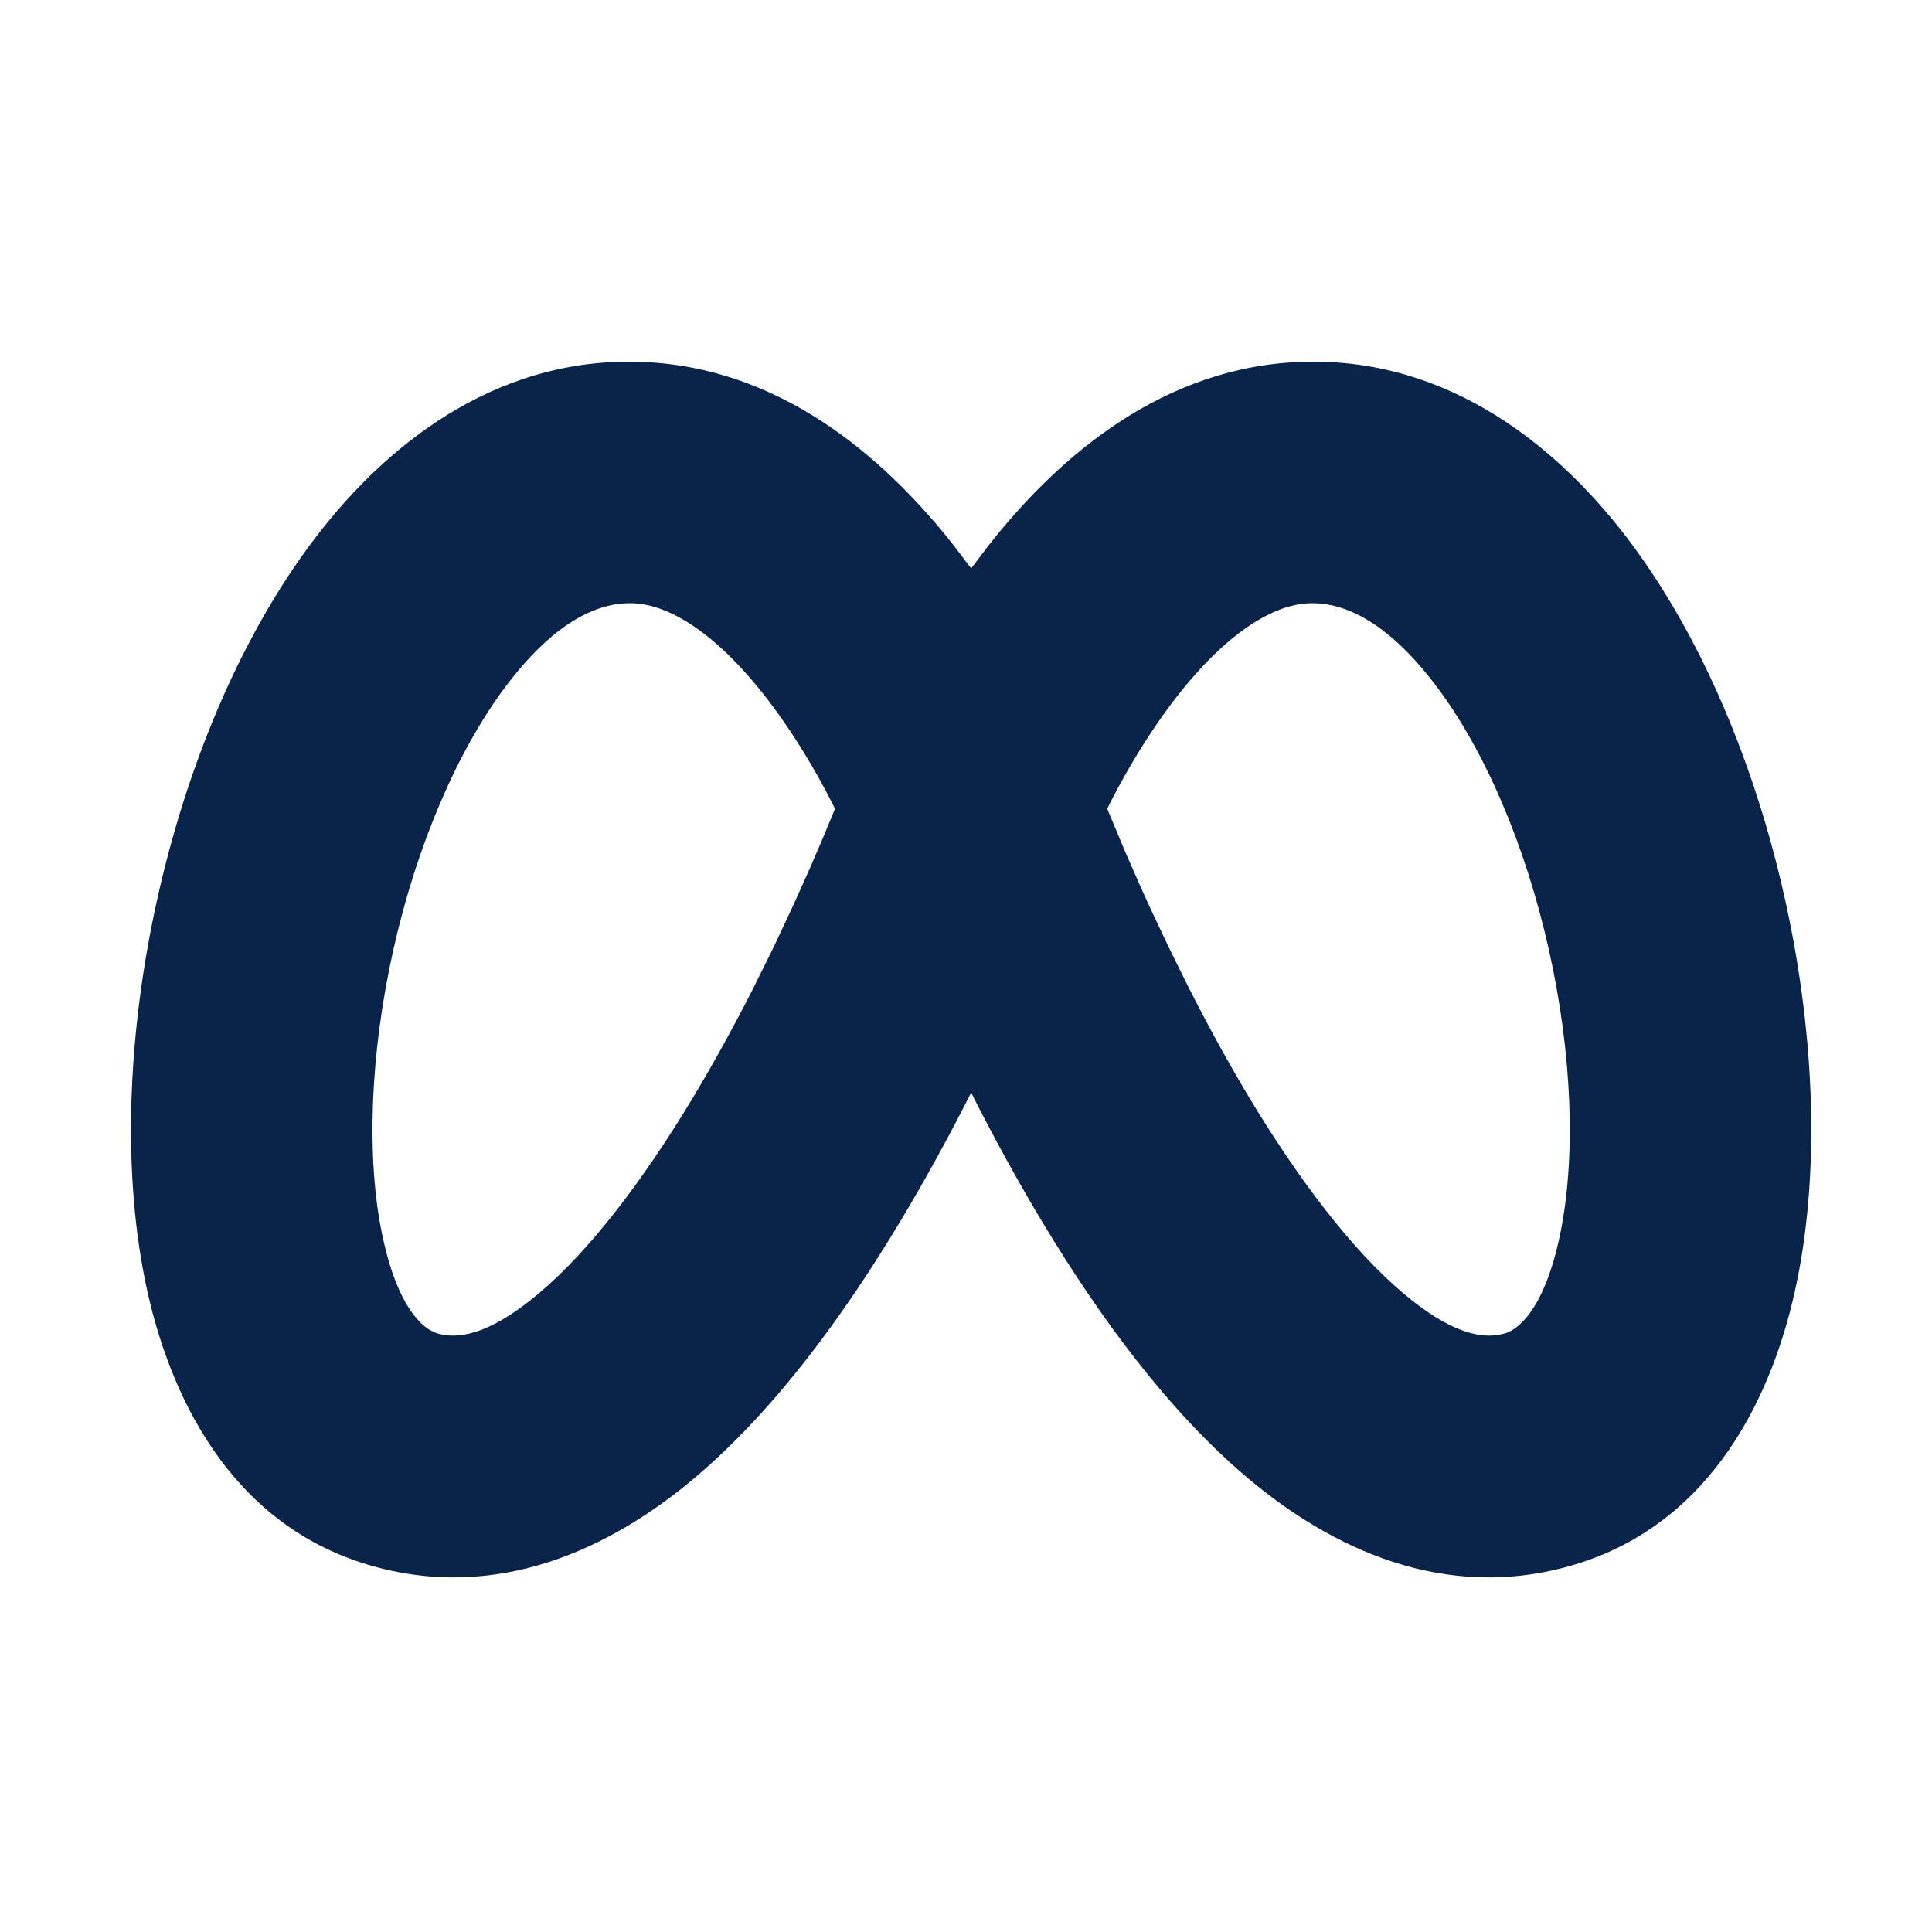
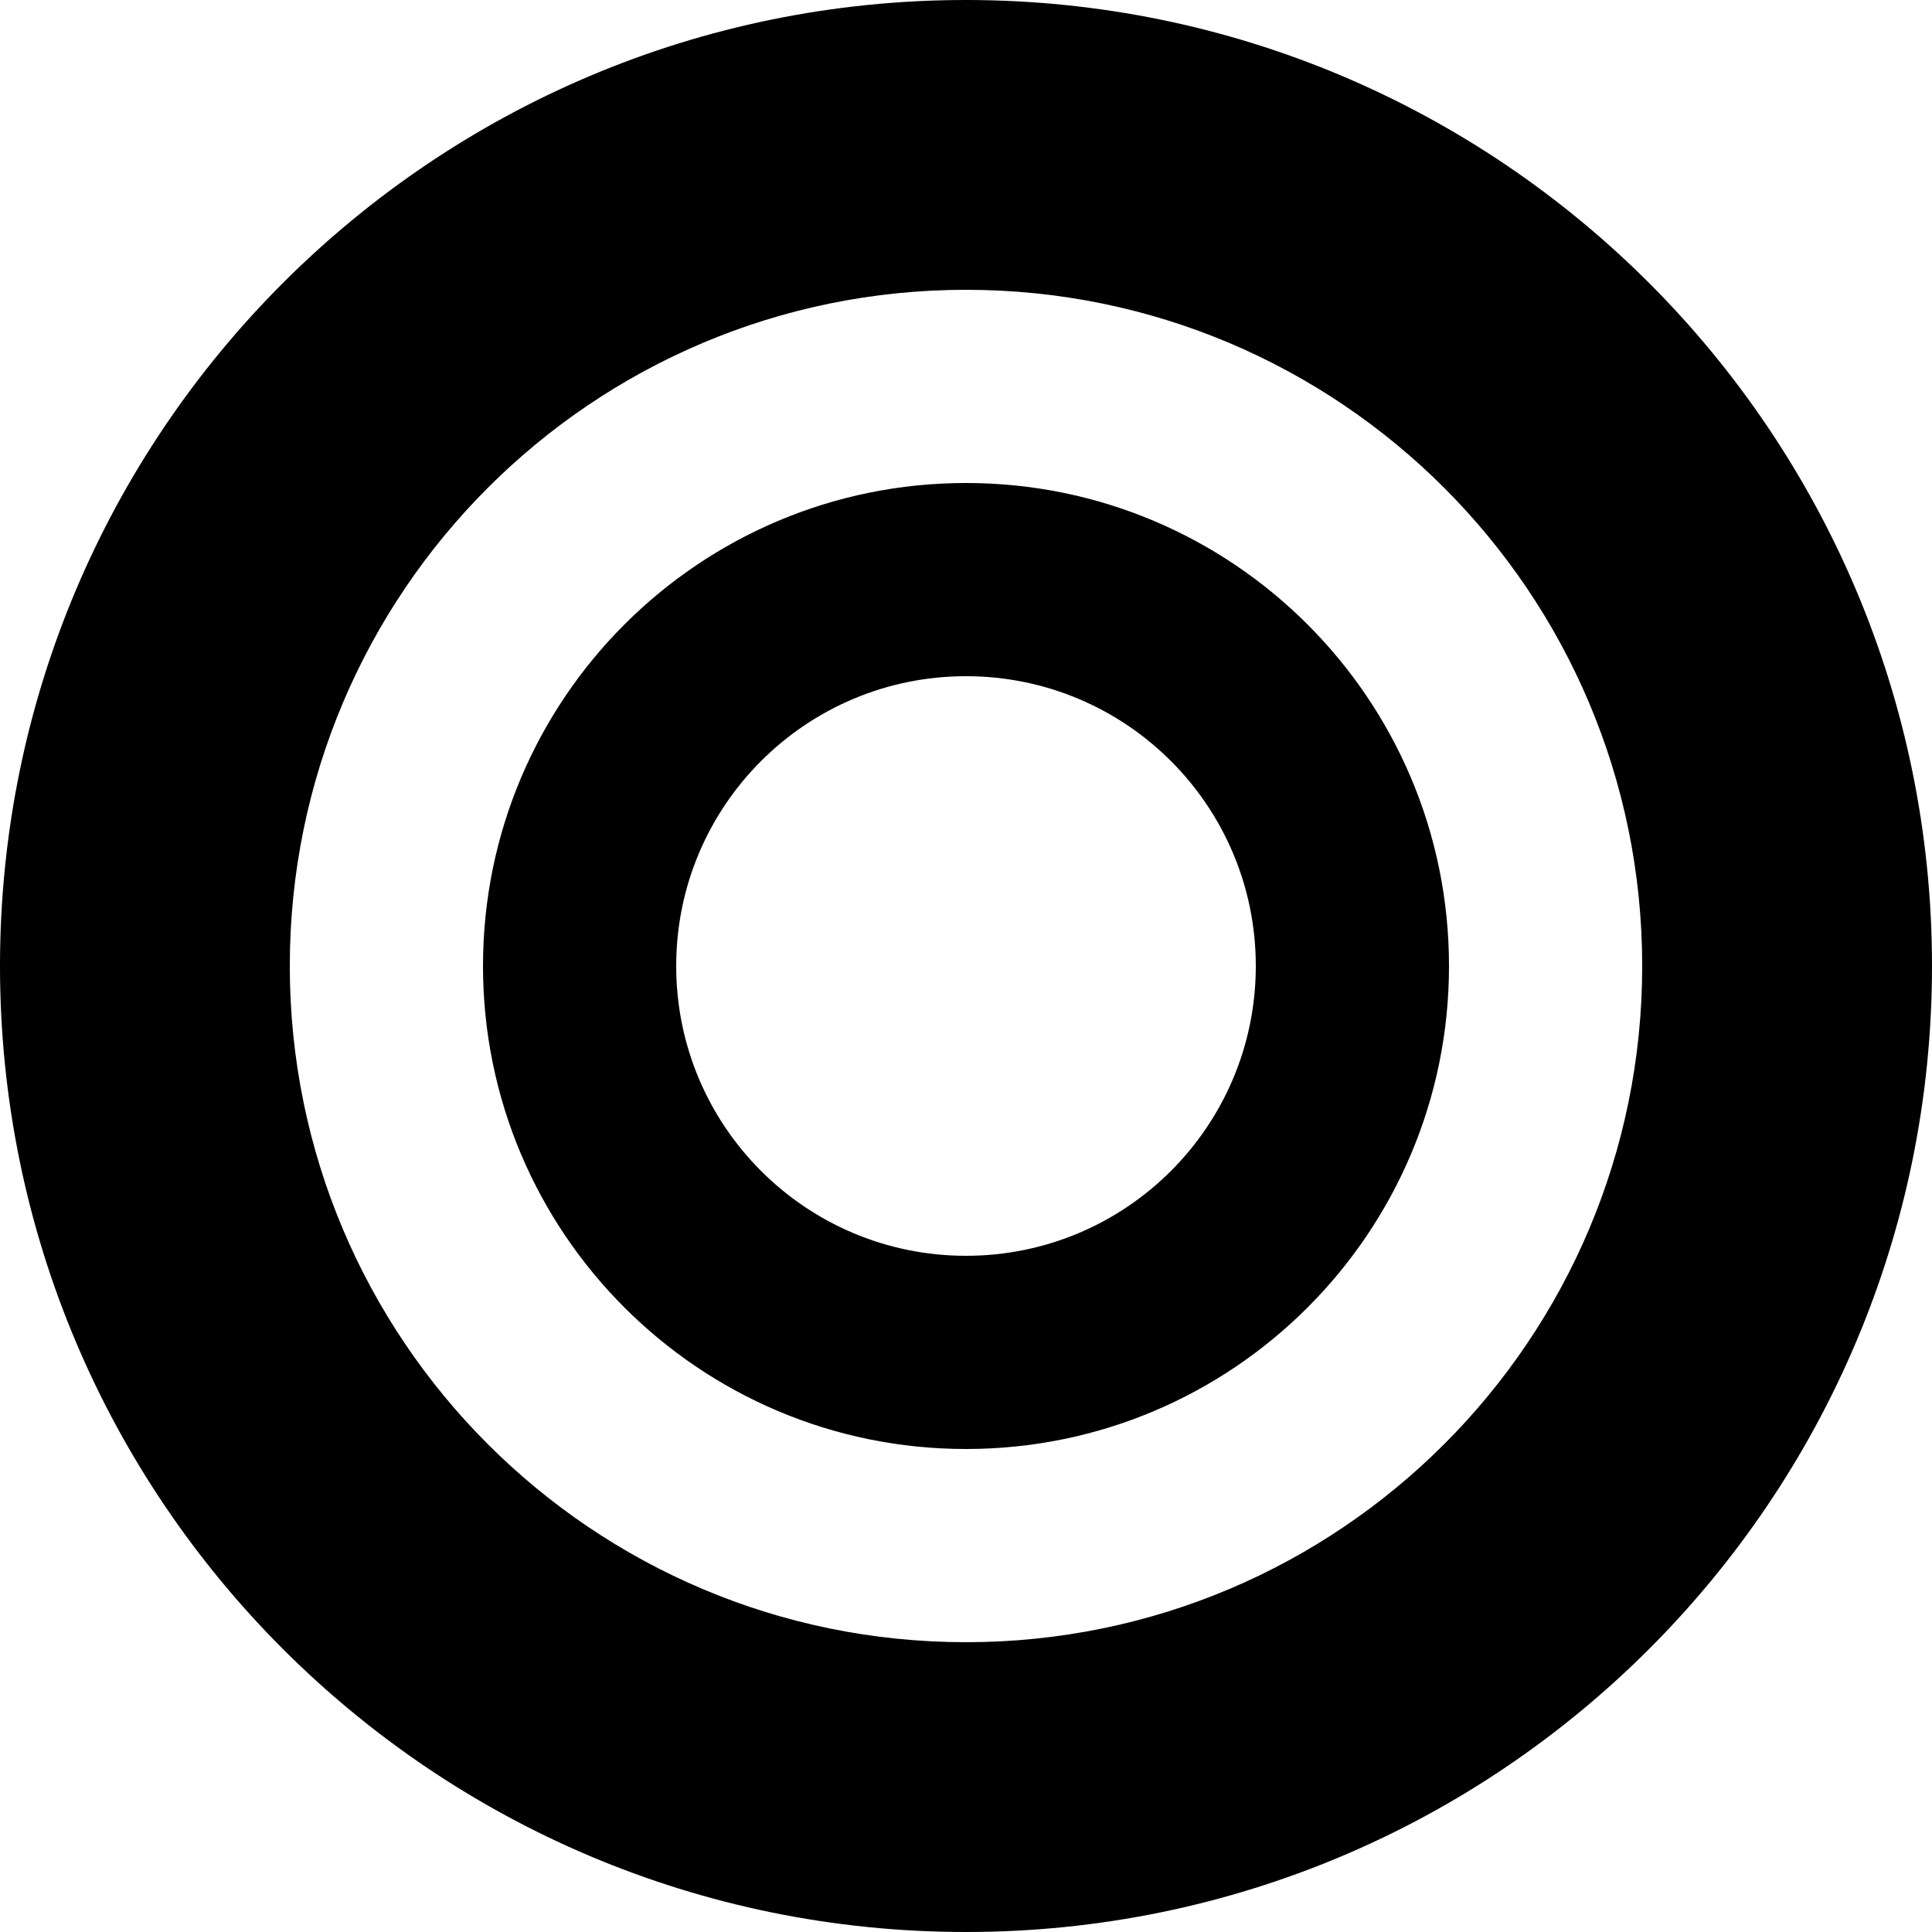
- <svg xmlns="http://www.w3.org/2000/svg" width="256px" height="256px" viewBox="0 0 24 24" version="1.1" fill="#000000">
-   <g id="SVGRepo_bgCarrier" stroke-width="0" />
-   <g id="SVGRepo_tracerCarrier" stroke-linecap="round" stroke-linejoin="round" />
-   <g id="SVGRepo_iconCarrier">
-     <g id="页面-1" stroke="none" stroke-width="1" fill="none" fill-rule="evenodd">
-       <g id="Brand" transform="translate(-480, -48)">
-         <g id="meta_fill" transform="translate(480, 48)">
-           <path d="M24,0 L24,24 L0,24 L0,0 L24,0 Z M12.593,23.258 L12.582,23.26 L12.511,23.295 L12.492,23.299 L12.492,23.299 L12.477,23.295 L12.406,23.26 C12.396,23.256 12.387,23.259 12.382,23.265 L12.378,23.276 L12.361,23.703 L12.366,23.723 L12.377,23.736 L12.48,23.81 L12.495,23.814 L12.495,23.814 L12.507,23.81 L12.611,23.736 L12.623,23.72 L12.623,23.72 L12.627,23.703 L12.61,23.276 C12.608,23.266 12.601,23.259 12.593,23.258 L12.593,23.258 Z M12.858,23.145 L12.845,23.147 L12.66,23.24 L12.65,23.25 L12.65,23.25 L12.647,23.261 L12.665,23.691 L12.67,23.703 L12.67,23.703 L12.678,23.71 L12.879,23.803 C12.891,23.807 12.902,23.803 12.908,23.795 L12.912,23.781 L12.878,23.167 C12.875,23.155 12.867,23.147 12.858,23.145 L12.858,23.145 Z M12.143,23.147 C12.133,23.142 12.122,23.145 12.116,23.153 L12.11,23.167 L12.076,23.781 C12.075,23.793 12.083,23.802 12.093,23.805 L12.108,23.803 L12.309,23.71 L12.319,23.702 L12.319,23.702 L12.323,23.691 L12.34,23.261 L12.337,23.249 L12.337,23.249 L12.328,23.24 L12.143,23.147 Z" id="MingCute" fill-rule="nonzero"> </path>
-           <path d="M16.023,4.503 C17.853,4.377 19.267,5.445 20.208,6.677 C21.156,7.92 21.809,9.543 22.167,11.139 C22.525,12.735 22.621,14.45 22.324,15.912 C22.039,17.316 21.279,18.922 19.557,19.437 C17.938,19.921 16.518,19.217 15.505,18.365 C14.489,17.51 13.629,16.312 12.953,15.188 C12.625,14.644 12.327,14.094 12.064,13.573 C11.8,14.094 11.502,14.644 11.174,15.188 C10.498,16.312 9.638,17.51 8.622,18.365 C7.609,19.217 6.19,19.921 4.57,19.437 C2.849,18.922 2.088,17.316 1.803,15.912 C1.507,14.45 1.602,12.735 1.96,11.139 C2.318,9.543 2.971,7.92 3.92,6.677 C4.86,5.445 6.274,4.377 8.104,4.503 C9.82,4.622 11.067,5.786 11.845,6.772 L12.064,7.061 L12.064,7.061 L12.283,6.772 C13.06,5.786 14.307,4.622 16.023,4.503 Z M7.896,7.496 C7.476,7.467 6.927,7.682 6.304,8.498 C5.69,9.303 5.18,10.491 4.887,11.796 C4.595,13.101 4.552,14.375 4.743,15.315 C4.908,16.127 5.172,16.417 5.335,16.519 L5.403,16.553 L5.403,16.553 L5.43,16.563 C5.662,16.632 6.044,16.613 6.691,16.069 C7.335,15.527 7.993,14.656 8.604,13.642 C8.876,13.189 9.129,12.725 9.356,12.279 L9.616,11.754 L9.616,11.754 L9.849,11.257 L9.849,11.257 L10.055,10.799 L10.055,10.799 L10.23,10.392 L10.23,10.392 L10.373,10.046 L10.373,10.046 C10.216,9.733 9.992,9.328 9.71,8.927 C9.066,8.011 8.421,7.533 7.896,7.496 Z M16.231,7.496 C15.707,7.533 15.061,8.011 14.417,8.927 C14.135,9.328 13.911,9.733 13.754,10.046 L13.981,10.589 L13.981,10.589 L14.172,11.023 C14.206,11.099 14.241,11.177 14.278,11.257 L14.512,11.754 L14.512,11.754 L14.772,12.279 C14.999,12.725 15.251,13.189 15.523,13.642 C16.134,14.656 16.793,15.527 17.436,16.069 C18.037,16.575 18.409,16.627 18.645,16.576 L18.698,16.563 C18.828,16.524 19.181,16.314 19.384,15.315 C19.575,14.375 19.533,13.101 19.24,11.796 C18.948,10.491 18.438,9.303 17.823,8.498 C17.2,7.682 16.651,7.467 16.231,7.496 Z" id="形状" fill="#09244B"> </path>
-         </g>
-       </g>
-     </g>
-   </g>
+ <svg xmlns="http://www.w3.org/2000/svg" viewBox="0 0 24 24">
+   <path d="M12 0C5.373 0 0 5.373 0 12s5.373 12 12 12 12-5.373 12-12S18.627 0 12 0zm0 3.6c4.64 0 8.4 3.76 8.4 8.4 0 4.64-3.76 8.4-8.4 8.4-4.64 0-8.4-3.76-8.4-8.4 0-4.64 3.76-8.4 8.4-8.4zm0 2.4c-3.314 0-6 2.686-6 6s2.686 6 6 6 6-2.686 6-6-2.686-6-6-6zm0 2.4c1.989 0 3.6 1.611 3.6 3.6s-1.611 3.6-3.6 3.6-3.6-1.611-3.6-3.6 1.611-3.6 3.6-3.6z" />
</svg>
